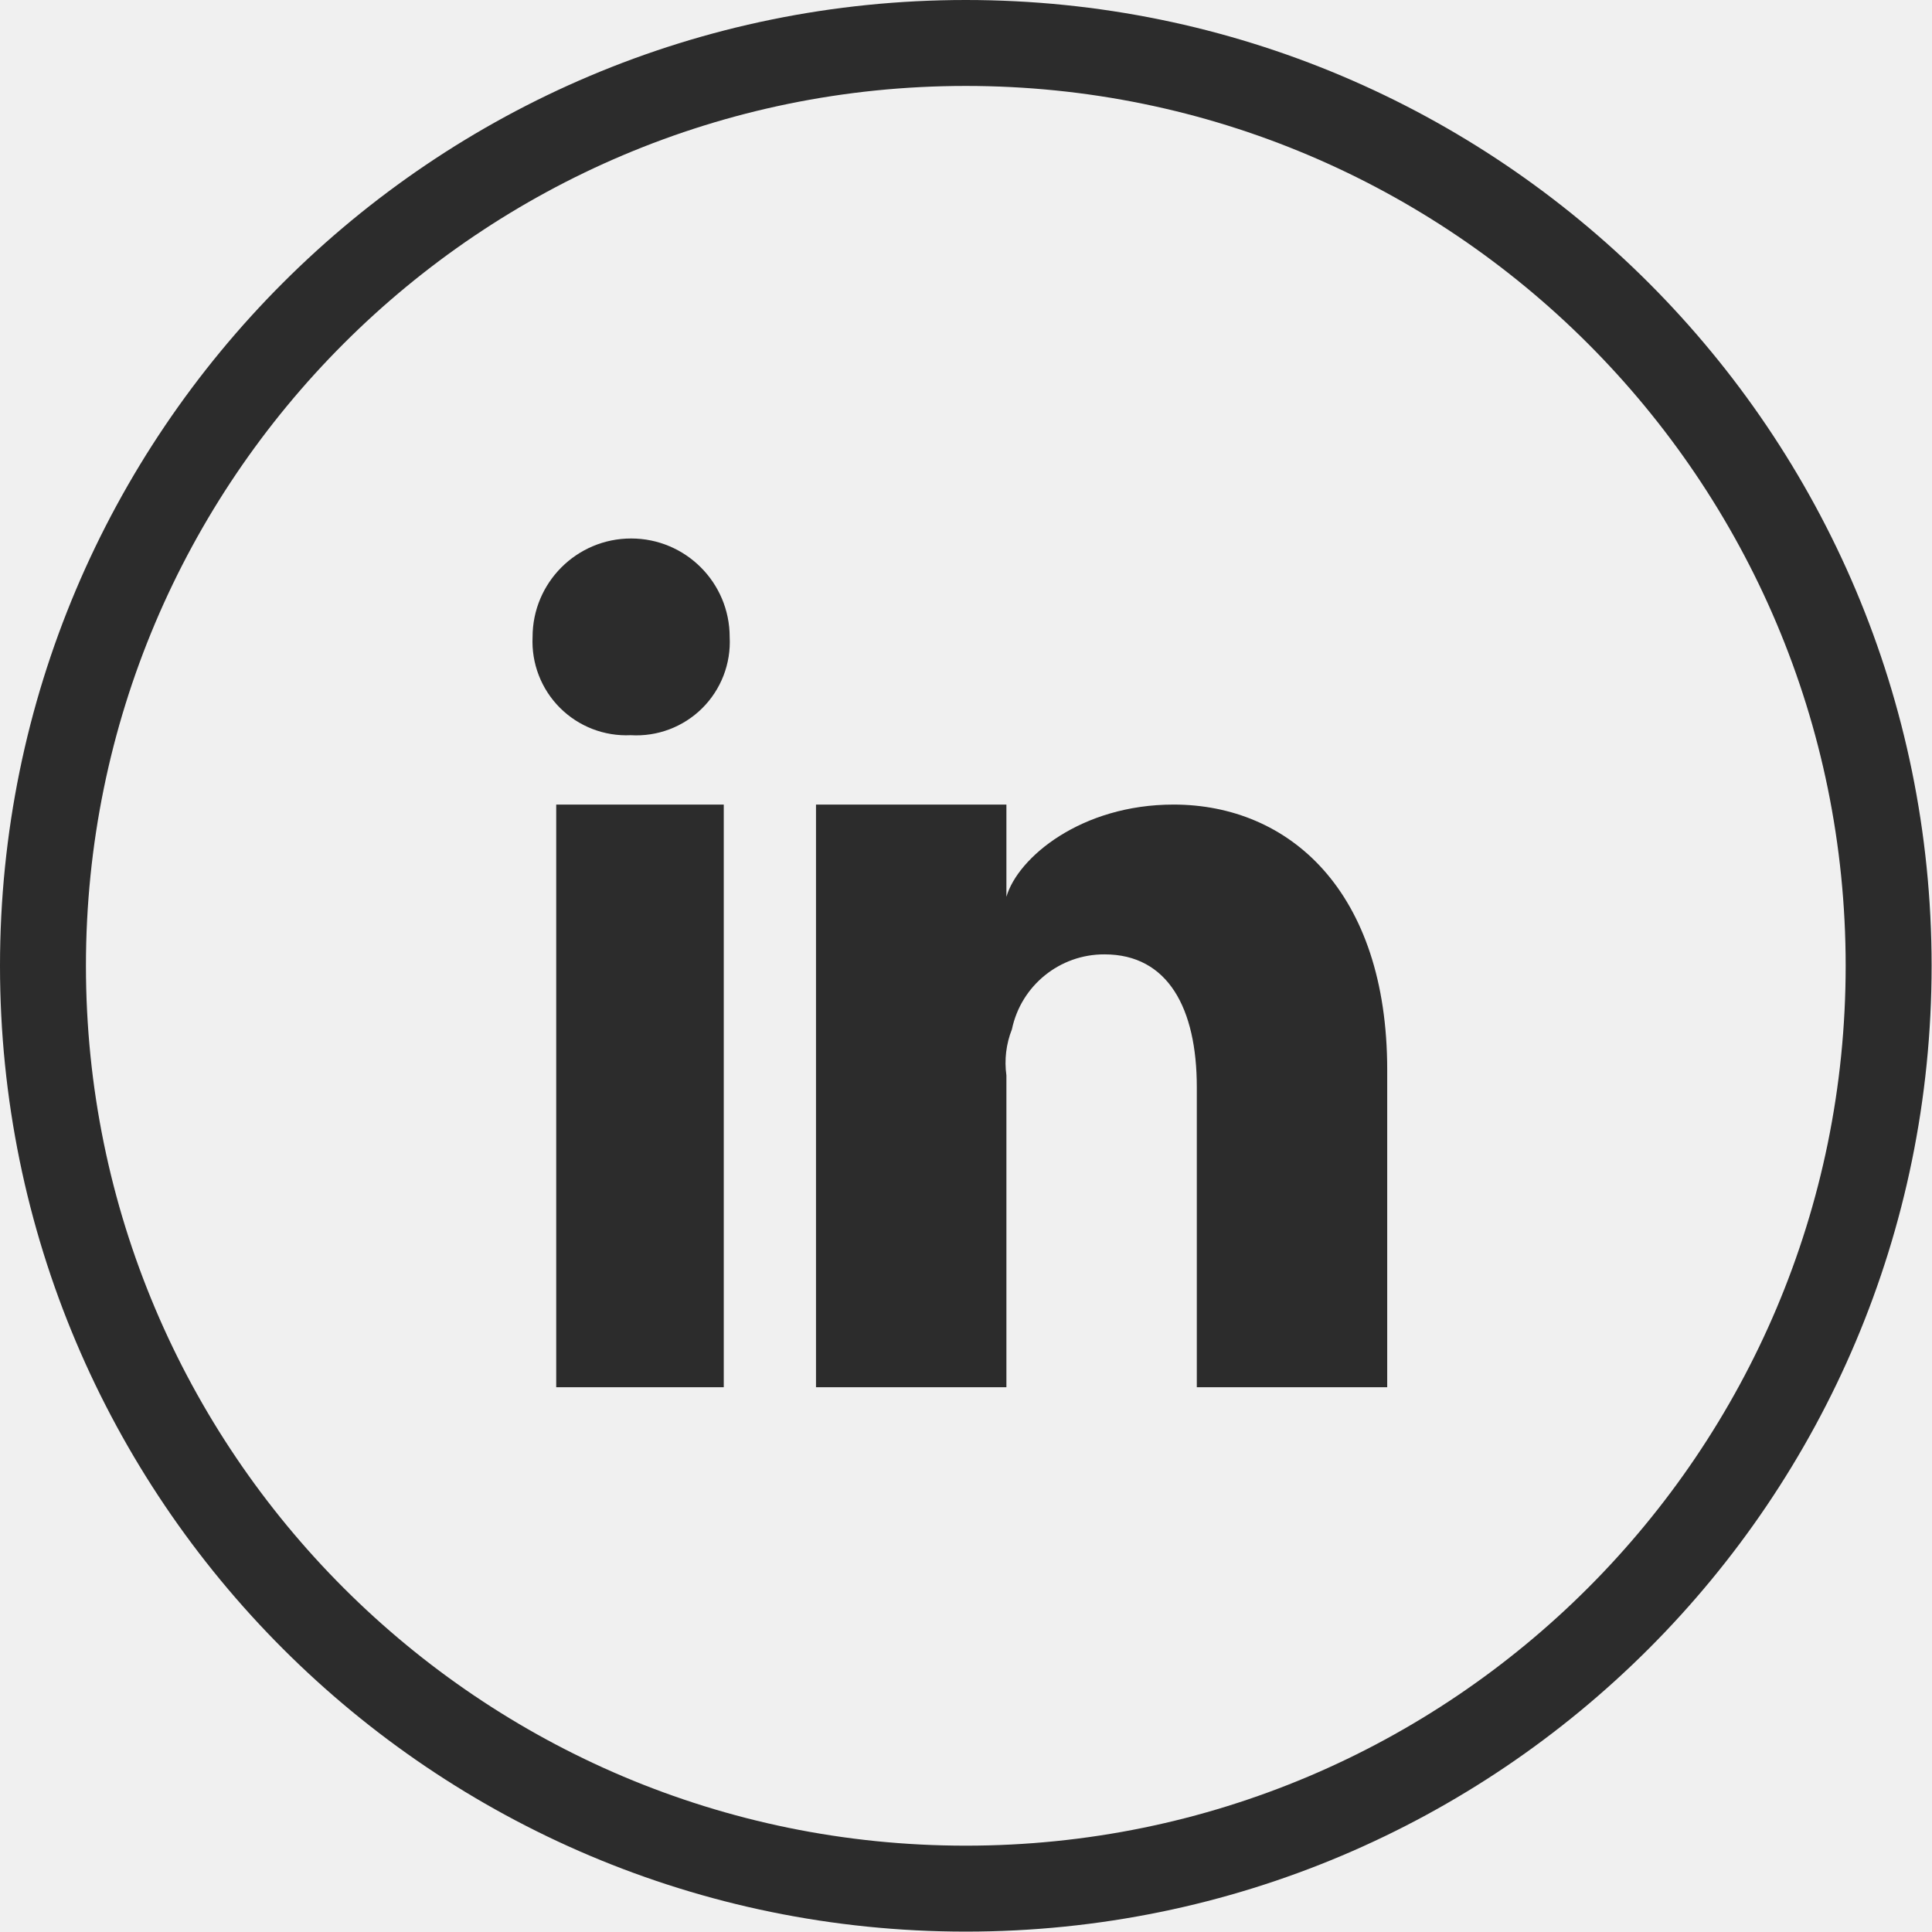
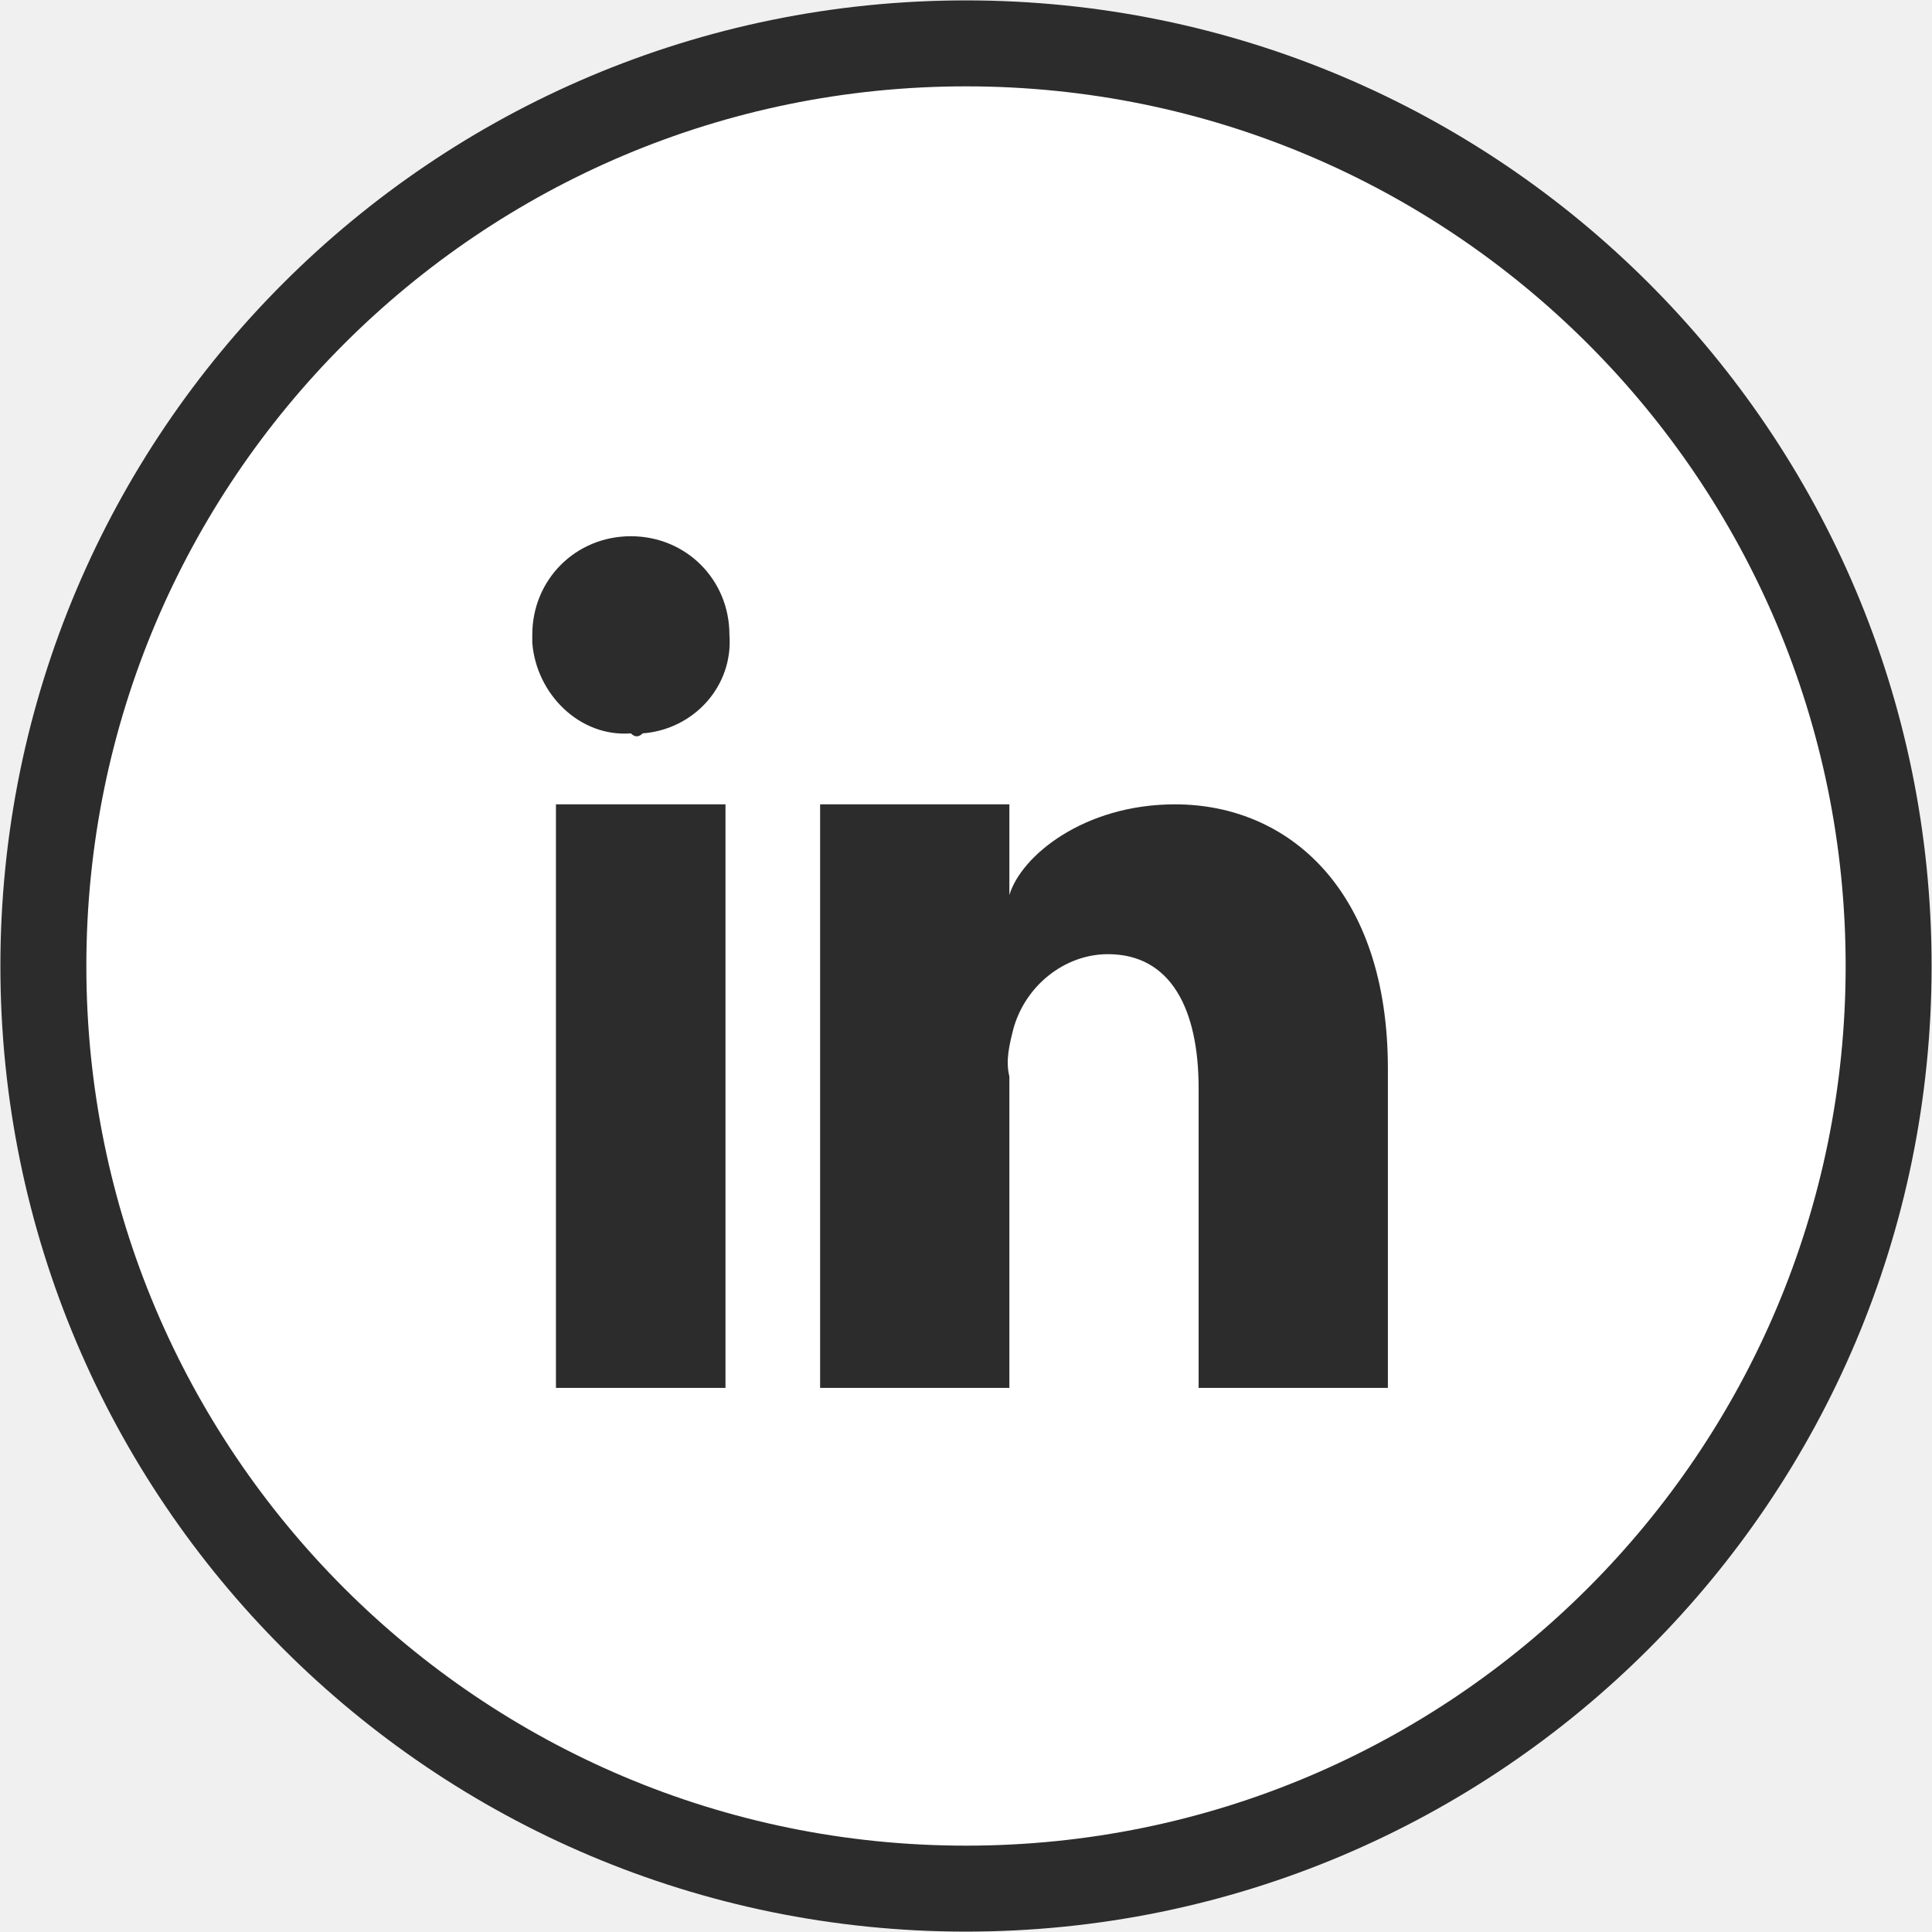
- <svg xmlns="http://www.w3.org/2000/svg" viewBox="0 0 49.01 49.01">
-   <defs>
-     <style>.cls-1{fill:none;stroke:#2c2c2c;stroke-miterlimit:10;stroke-width:2.18px;}.cls-2{fill:#2c2c2c;fill-rule:evenodd;}</style>
-   </defs>
-   <g id="Layer_2" data-name="Layer 2">
-     <g id="Layer_1-2" data-name="Layer 1">
-       <circle class="cls-1" cx="24.5" cy="24.5" r="23.41" />
-       <path class="cls-2" d="M14.11,20.41h4.25V35.19H14.11V20.41ZM16,18.65h0a2.38,2.38,0,0,1-2.49-2.49,2.49,2.49,0,1,1,5,0A2.37,2.37,0,0,1,16,18.65ZM35.19,35.19H30.36V27.58c0-2-.73-3.37-2.34-3.37a2.39,2.39,0,0,0-2.35,1.9,2.31,2.31,0,0,0-.14,1.17v7.91H20.7V20.41h4.83v2.34c.29-1,1.9-2.34,4.24-2.34,2.93,0,5.42,2.19,5.42,6.73v8Z" />
+ <svg xmlns="http://www.w3.org/2000/svg" version="1.1" id="Layer_1" x="0px" y="0px" viewBox="0 0 49 49" style="enable-background:new 0 0 49 49;" xml:space="preserve">
+   <style type="text/css">
+ 	.st0{fill:#FFFFFF;stroke:#2C2C2C;stroke-width:2.18;stroke-miterlimit:10;}
+ 	.st1{fill-rule:evenodd;clip-rule:evenodd;fill:#2C2C2C;}
+ </style>
+   <g>
+     <g id="Layer_1-2">
+       <circle class="st0" cx="24.5" cy="24.5" r="23.4" />
+       <path class="st1" d="M14.1,20.4h4.3v14.8h-4.3V20.4z M16,18.6L16,18.6c-1.3,0.1-2.4-1-2.5-2.3c0-0.1,0-0.2,0-0.2    c0-1.4,1.1-2.5,2.5-2.5s2.5,1.1,2.5,2.5c0.1,1.3-0.9,2.4-2.2,2.5C16.2,18.7,16.1,18.7,16,18.6z M35.2,35.2h-4.8v-7.6    c0-2-0.7-3.4-2.3-3.4c-1.1,0-2.1,0.8-2.4,1.9c-0.1,0.4-0.2,0.8-0.1,1.2v7.9h-4.8V20.4h4.8v2.3c0.3-1,1.9-2.3,4.2-2.3    c2.9,0,5.4,2.2,5.4,6.7L35.2,35.2L35.2,35.2z" />
    </g>
  </g>
</svg>
